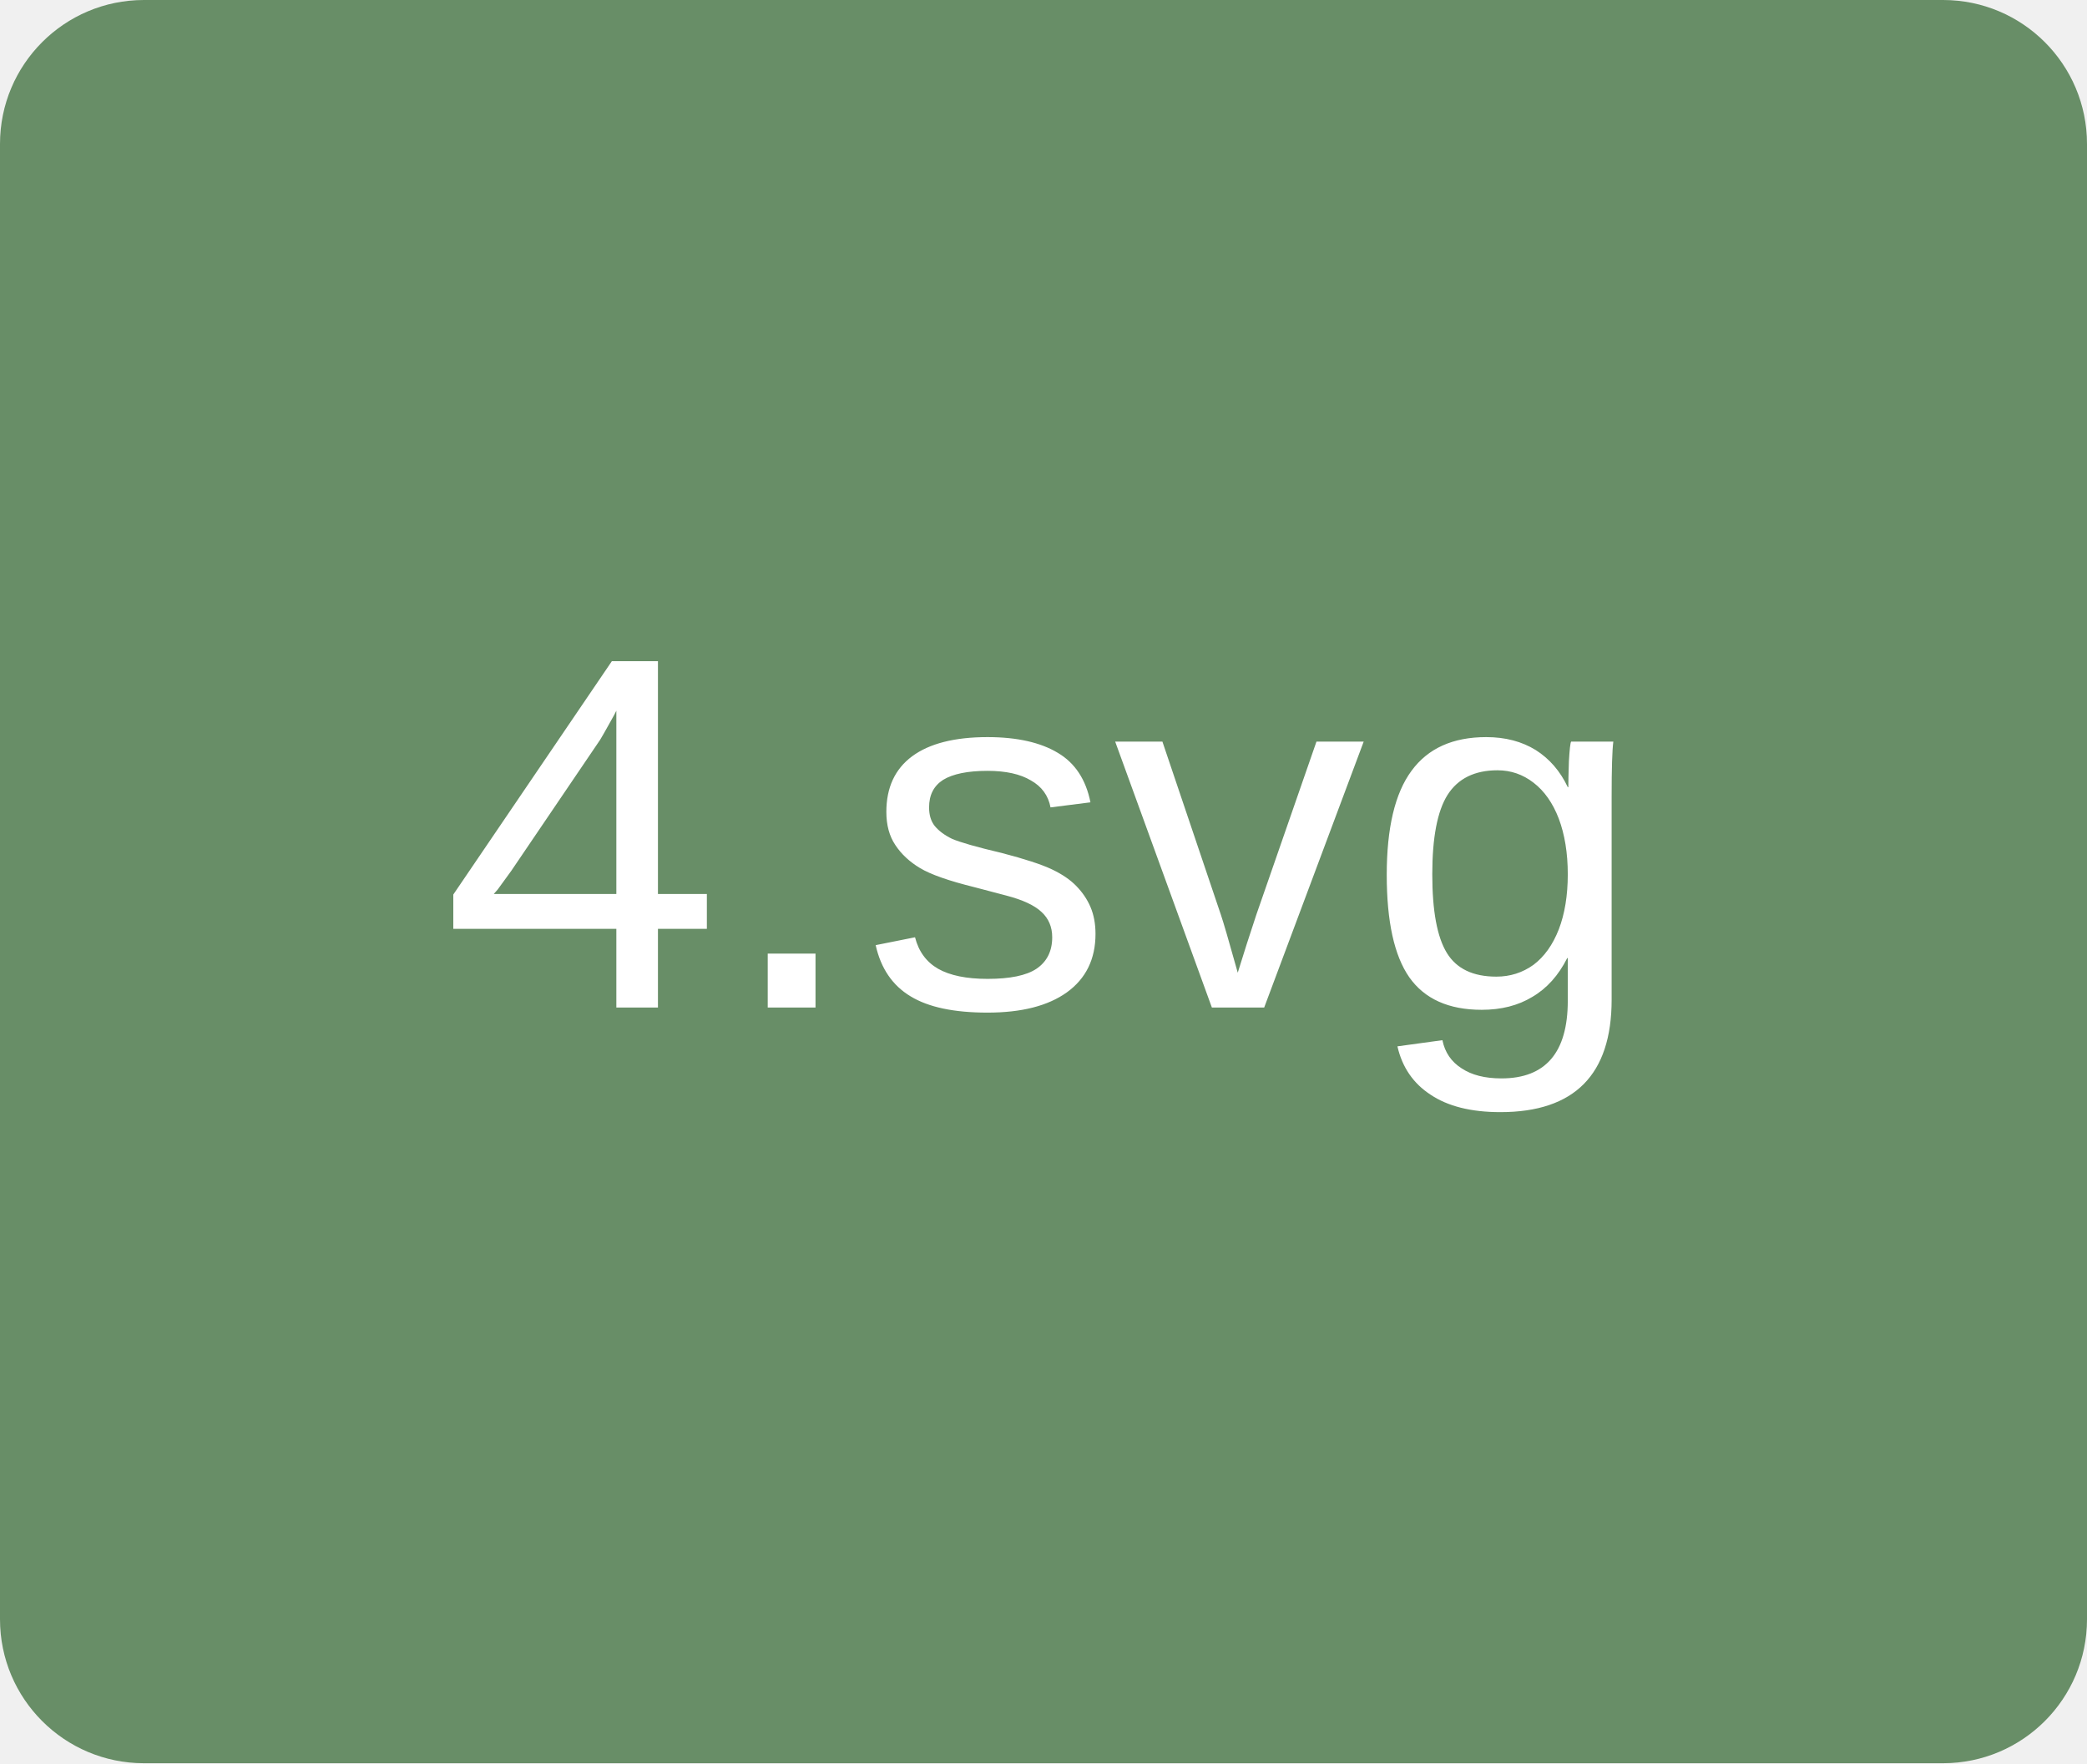
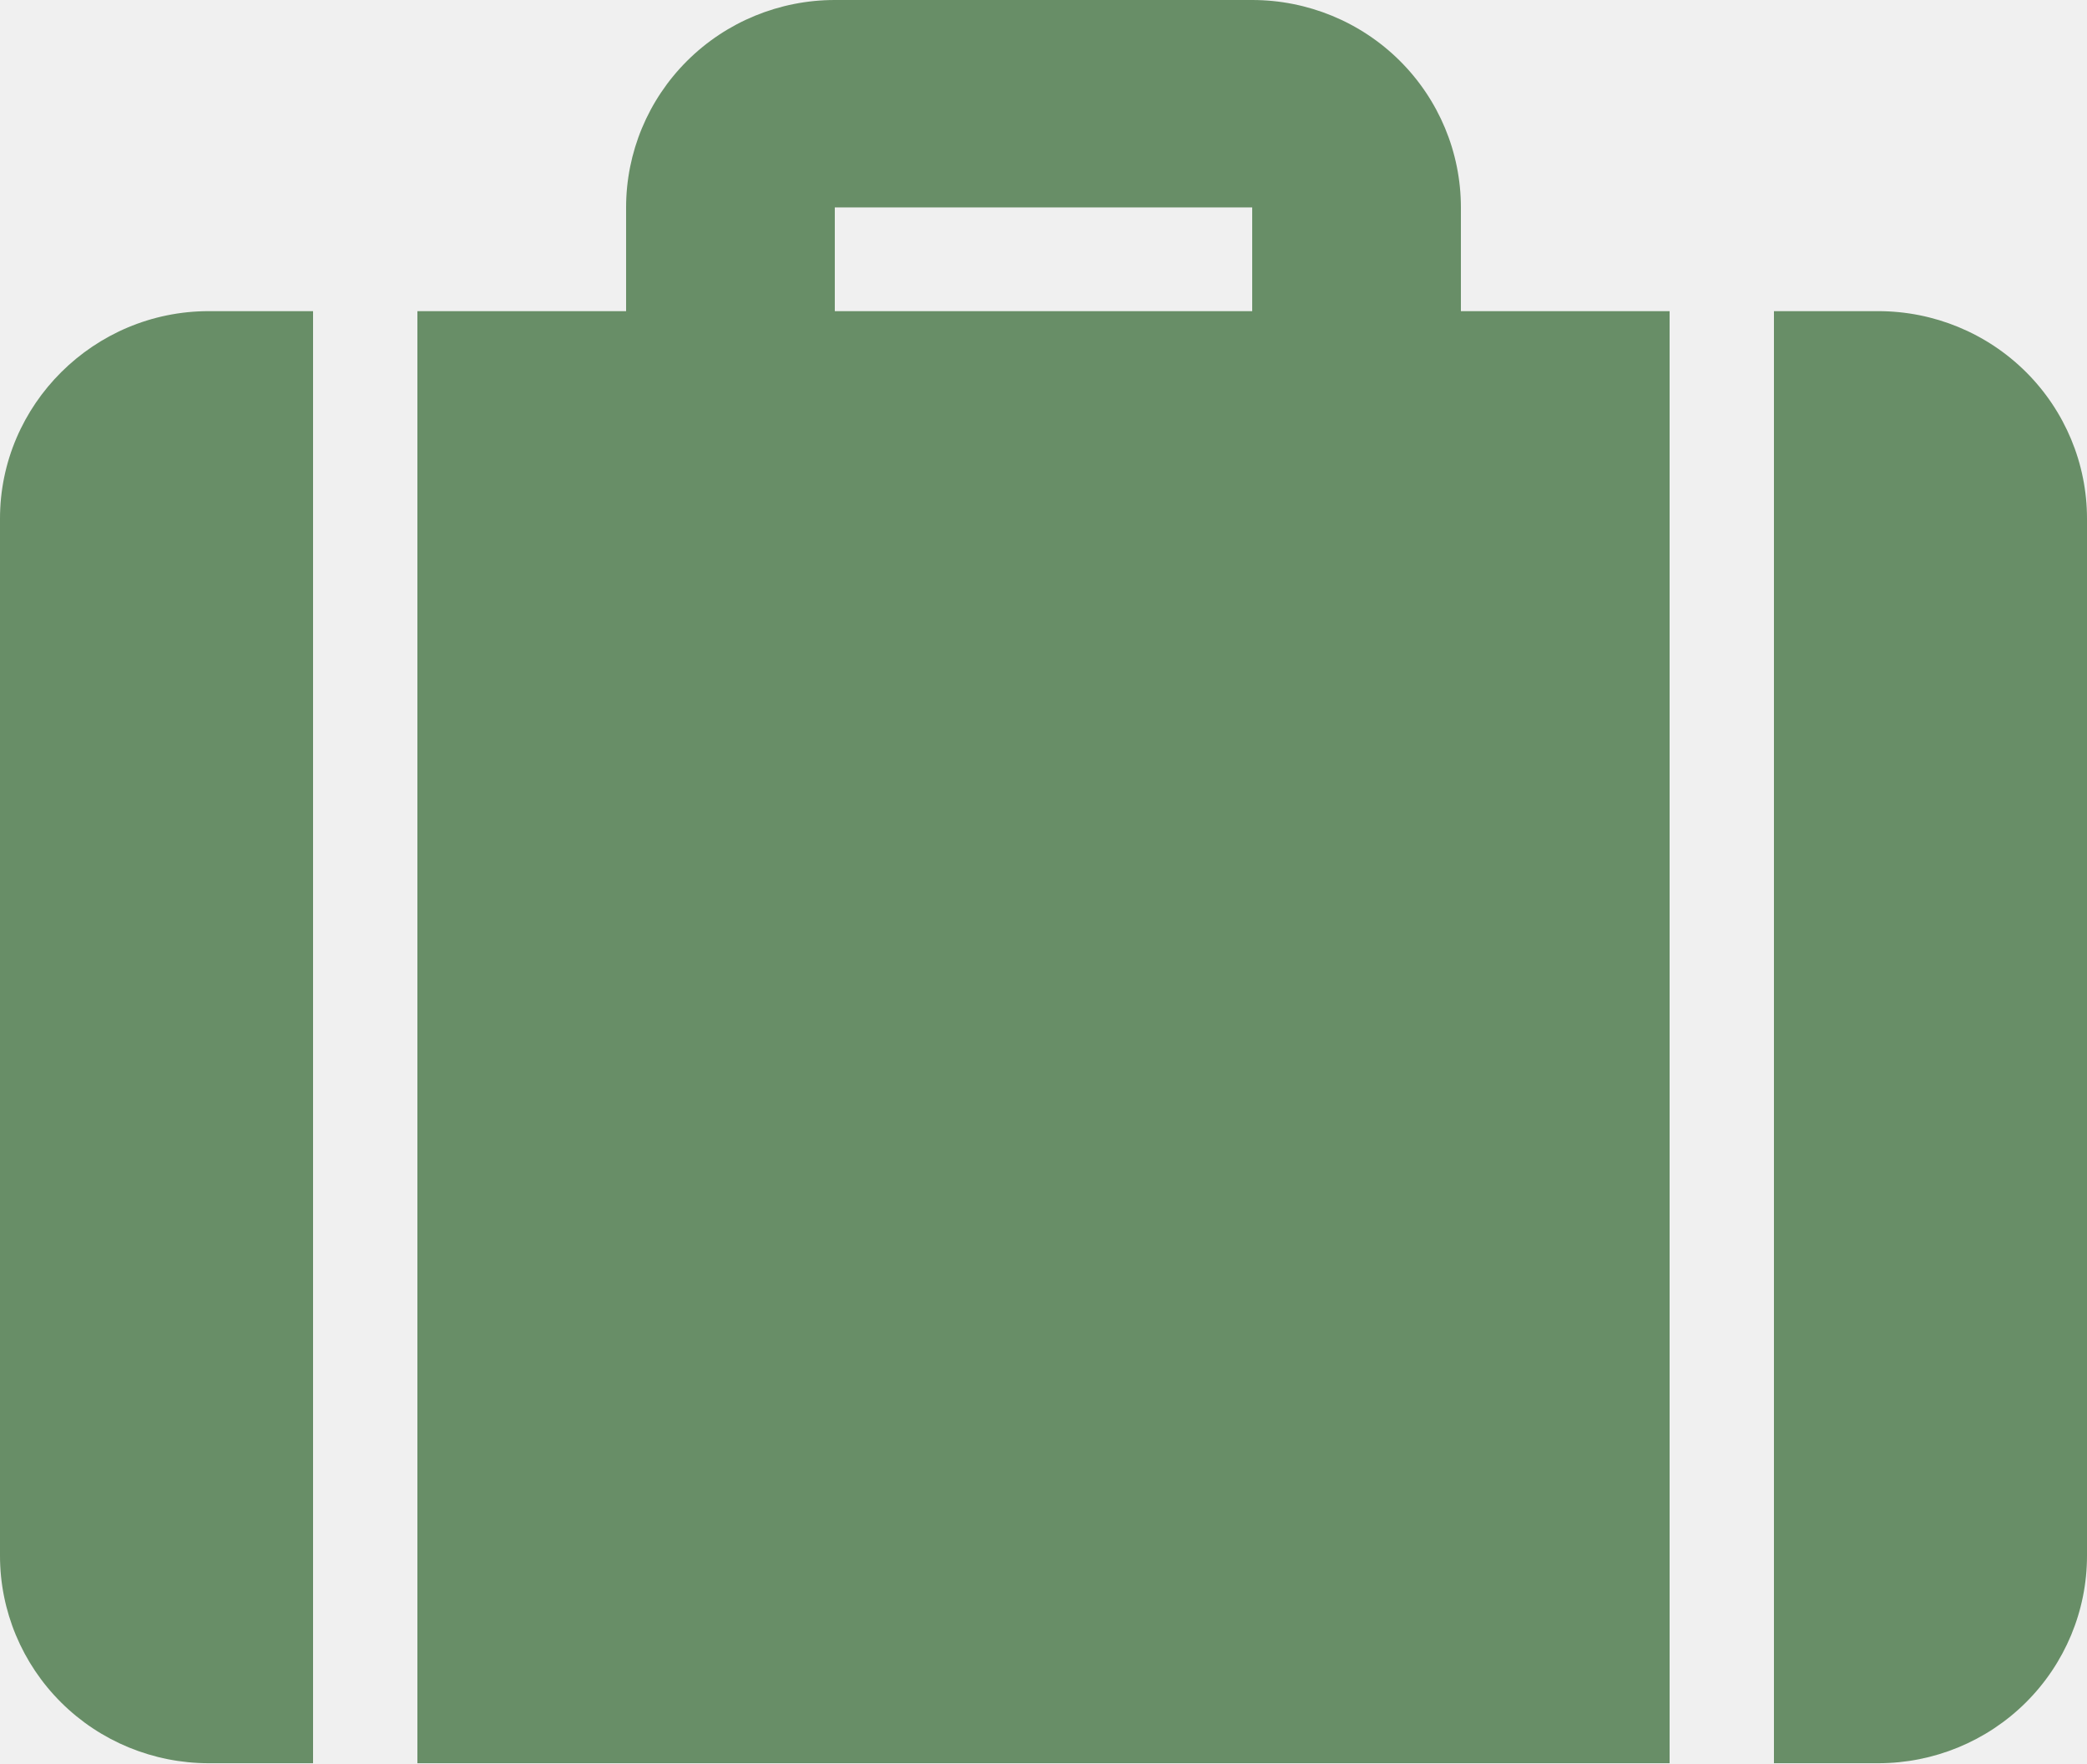
<svg xmlns="http://www.w3.org/2000/svg" width="58" height="49" viewBox="0 0 58 49" fill="none">
-   <rect width="58" height="49" rx="4" fill="#688E67" />
-   <text x="29" y="28" font-family="Arial" font-size="14" fill="white" text-anchor="middle">4.svg</text>
+   <path d="M40.6 8.647H46.4V49H11.6V8.647H17.4V5.765C17.4 4.236 18.011 2.77 19.099 1.688C20.186 0.607 21.662 0 23.2 0H34.8C36.338 0 37.813 0.607 38.901 1.688C39.989 2.77 40.6 4.236 40.6 5.765V8.647ZM49.3 8.647H52.2C53.738 8.647 55.214 9.254 56.301 10.335C57.389 11.417 58 12.883 58 14.412V43.235C58 44.764 57.389 46.23 56.301 47.312C55.214 48.393 53.738 49 52.2 49H49.3V8.647ZM8.7 8.647V49H5.8C4.262 49 2.786 48.393 1.699 47.312C0.611 46.23 0 44.764 0 43.235V14.412C0 11.241 2.61 8.647 5.8 8.647H8.7ZM23.2 5.765V8.647H34.8V5.765H23.2Z" fill="#688E67" />
</svg>
